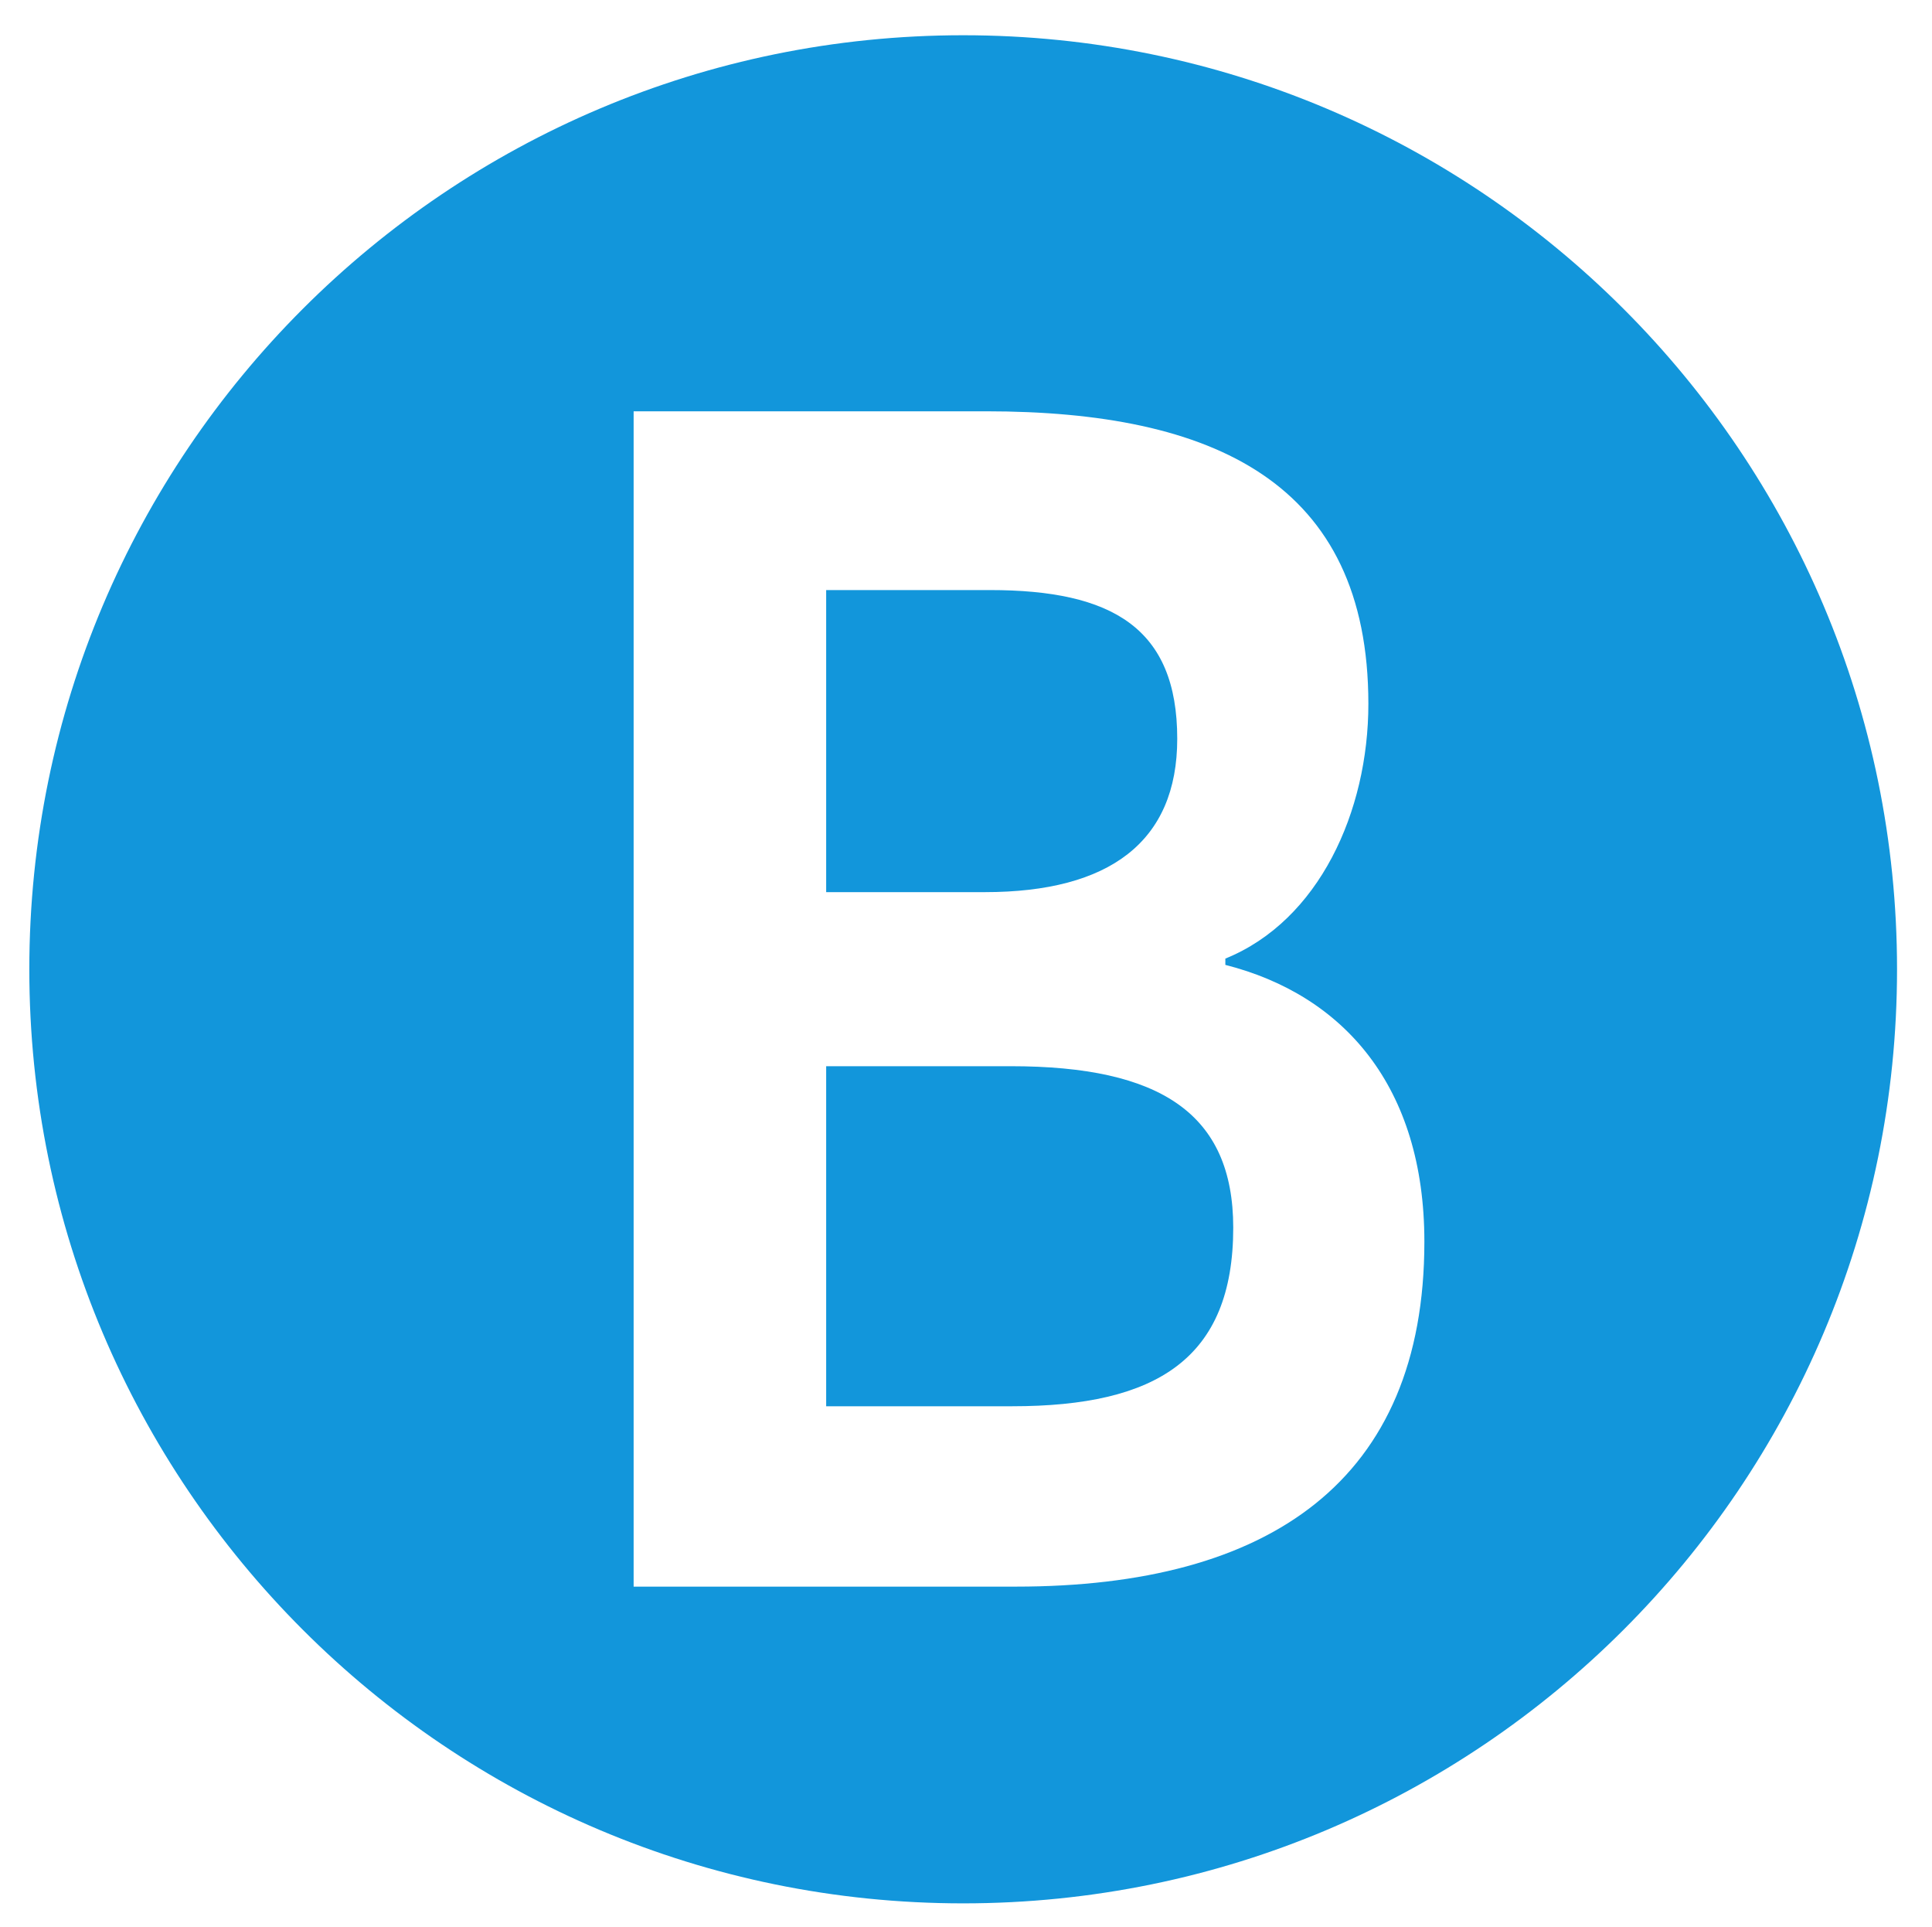
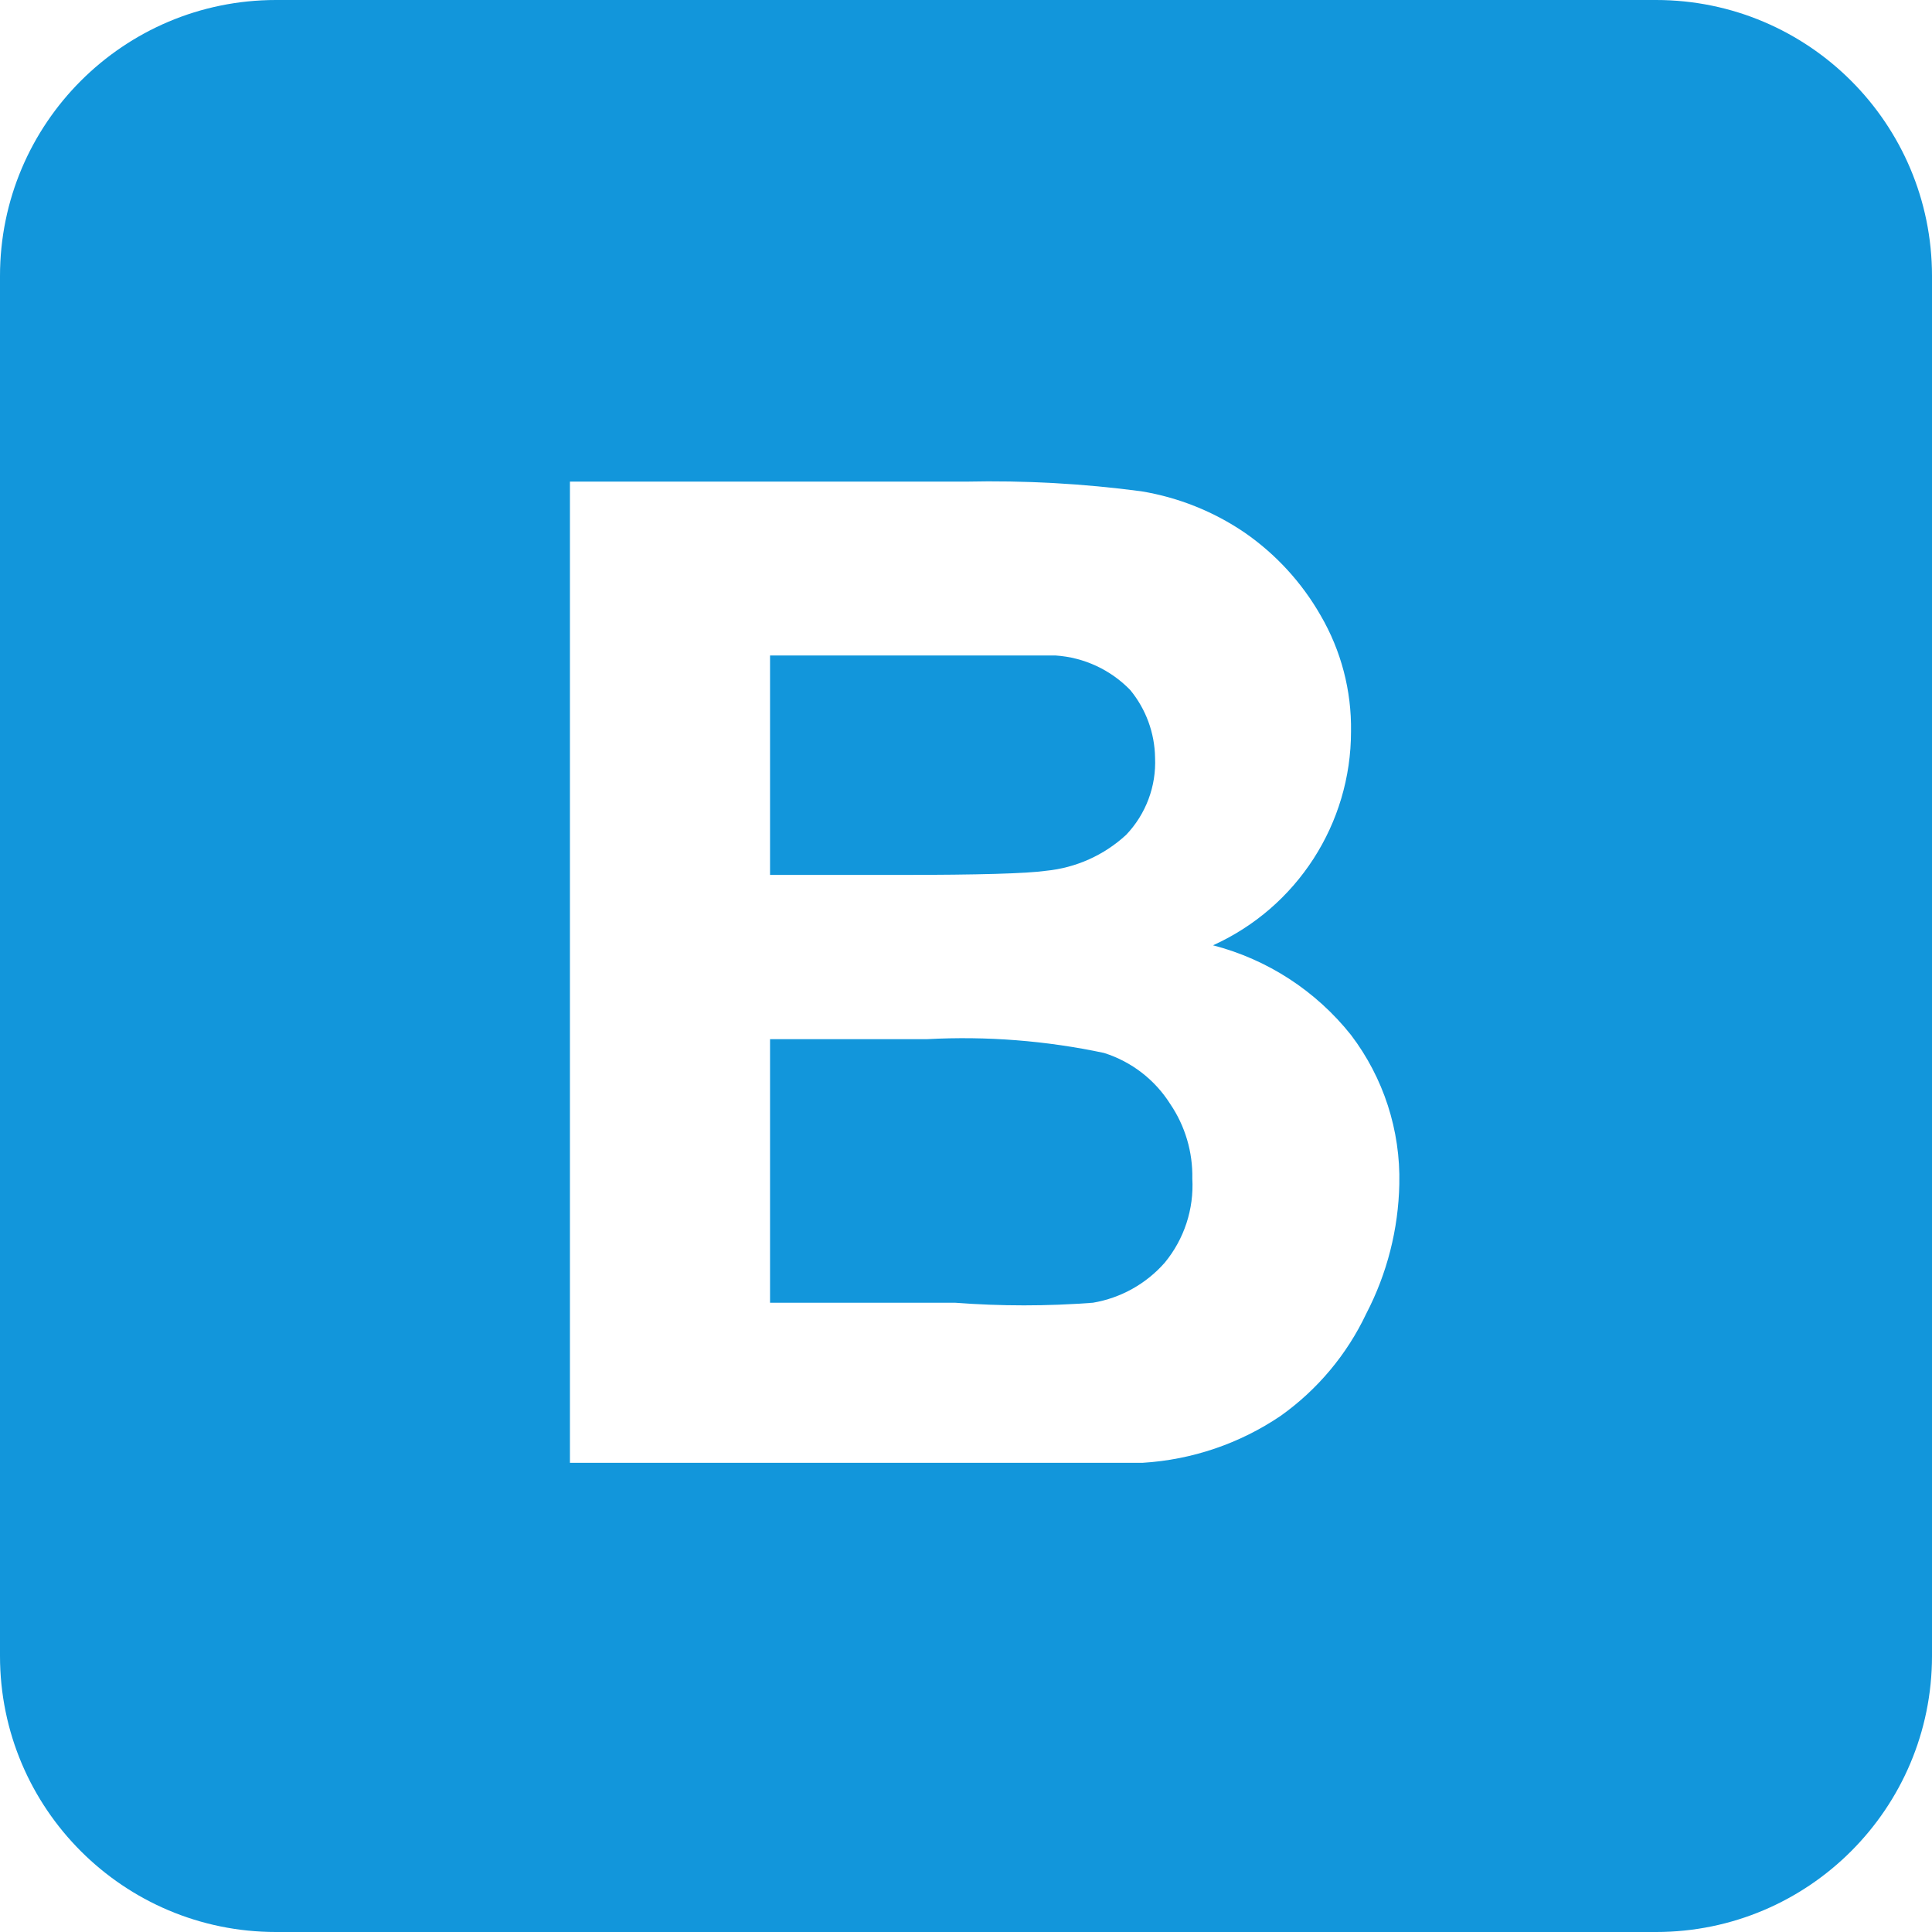
- <svg xmlns="http://www.w3.org/2000/svg" t="1510057751661" class="icon" style="" viewBox="0 0 1027 1024" version="1.1" p-id="26030" width="128.375" height="128">
+ <svg xmlns="http://www.w3.org/2000/svg" t="1510157086327" class="icon" style="" viewBox="0 0 1024 1024" version="1.1" p-id="22514" width="128" height="128">
  <defs>
    <style type="text/css" />
  </defs>
-   <path d="M537.325 566.647H439.171v180.724h98.853c76.725 0 117.535-25.225 117.535-94.957-0.05-60.541-38.712-85.766-118.235-85.766zM625.789 392.617c0-58.843-34.566-79.023-99.553-79.023H439.171v160.543h84.318c66.385 0 102.3-26.874 102.3-81.52z" fill="#1296db" p-id="26031" />
-   <path d="M512 18.732C237.868 18.732 15.585 240.965 15.585 515.147s222.233 496.415 496.415 496.415 496.415-222.233 496.415-496.415S786.132 18.732 512 18.732z m28.073 824.495H336.821V218.587h187.317c120.982 0 203.252 37.813 203.252 155.498 0 57.194-26.224 115.188-76.026 135.368v3.347c62.939 15.984 105.797 64.737 105.797 147.106 0 126.976-82.27 183.321-217.088 183.321z" fill="#1296db" p-id="26032" />
+   <path d="M877.714 0H146.286a146.286 146.286 0 0 0-146.286 146.286v731.429a146.286 146.286 0 0 0 146.286 146.286h731.429a146.286 146.286 0 0 0 146.286-146.286V146.286a146.286 146.286 0 0 0-146.286-146.286zM724.114 696.32a139.703 139.703 0 0 1-45.349 54.126 146.286 146.286 0 0 1-73.143 24.869H302.08V255.269H512a605.623 605.623 0 0 1 92.891 5.12 136.777 136.777 0 0 1 54.857 21.943 134.583 134.583 0 0 1 40.229 43.886 118.491 118.491 0 0 1 16.091 61.44 124.343 124.343 0 0 1-73.143 113.371 137.509 137.509 0 0 1 73.143 47.543 125.806 125.806 0 0 1 25.6 78.994 155.794 155.794 0 0 1-17.554 68.754zM554.423 461.531a73.143 73.143 0 0 0 42.423-19.017 55.589 55.589 0 0 0 15.36-40.96 57.783 57.783 0 0 0-13.166-35.84 60.709 60.709 0 0 0-39.497-18.286H408.137v116.297h69.486q61.44 0 76.8-2.194zM585.143 558.08a359.131 359.131 0 0 0-93.623-7.314H408.137v139.703h98.011a478.354 478.354 0 0 0 73.143 0 65.097 65.097 0 0 0 38.034-21.211 64.366 64.366 0 0 0 14.629-44.617 68.023 68.023 0 0 0-11.703-39.497 64.366 64.366 0 0 0-35.109-27.063z" p-id="22515" fill="#1296db" />
</svg>
